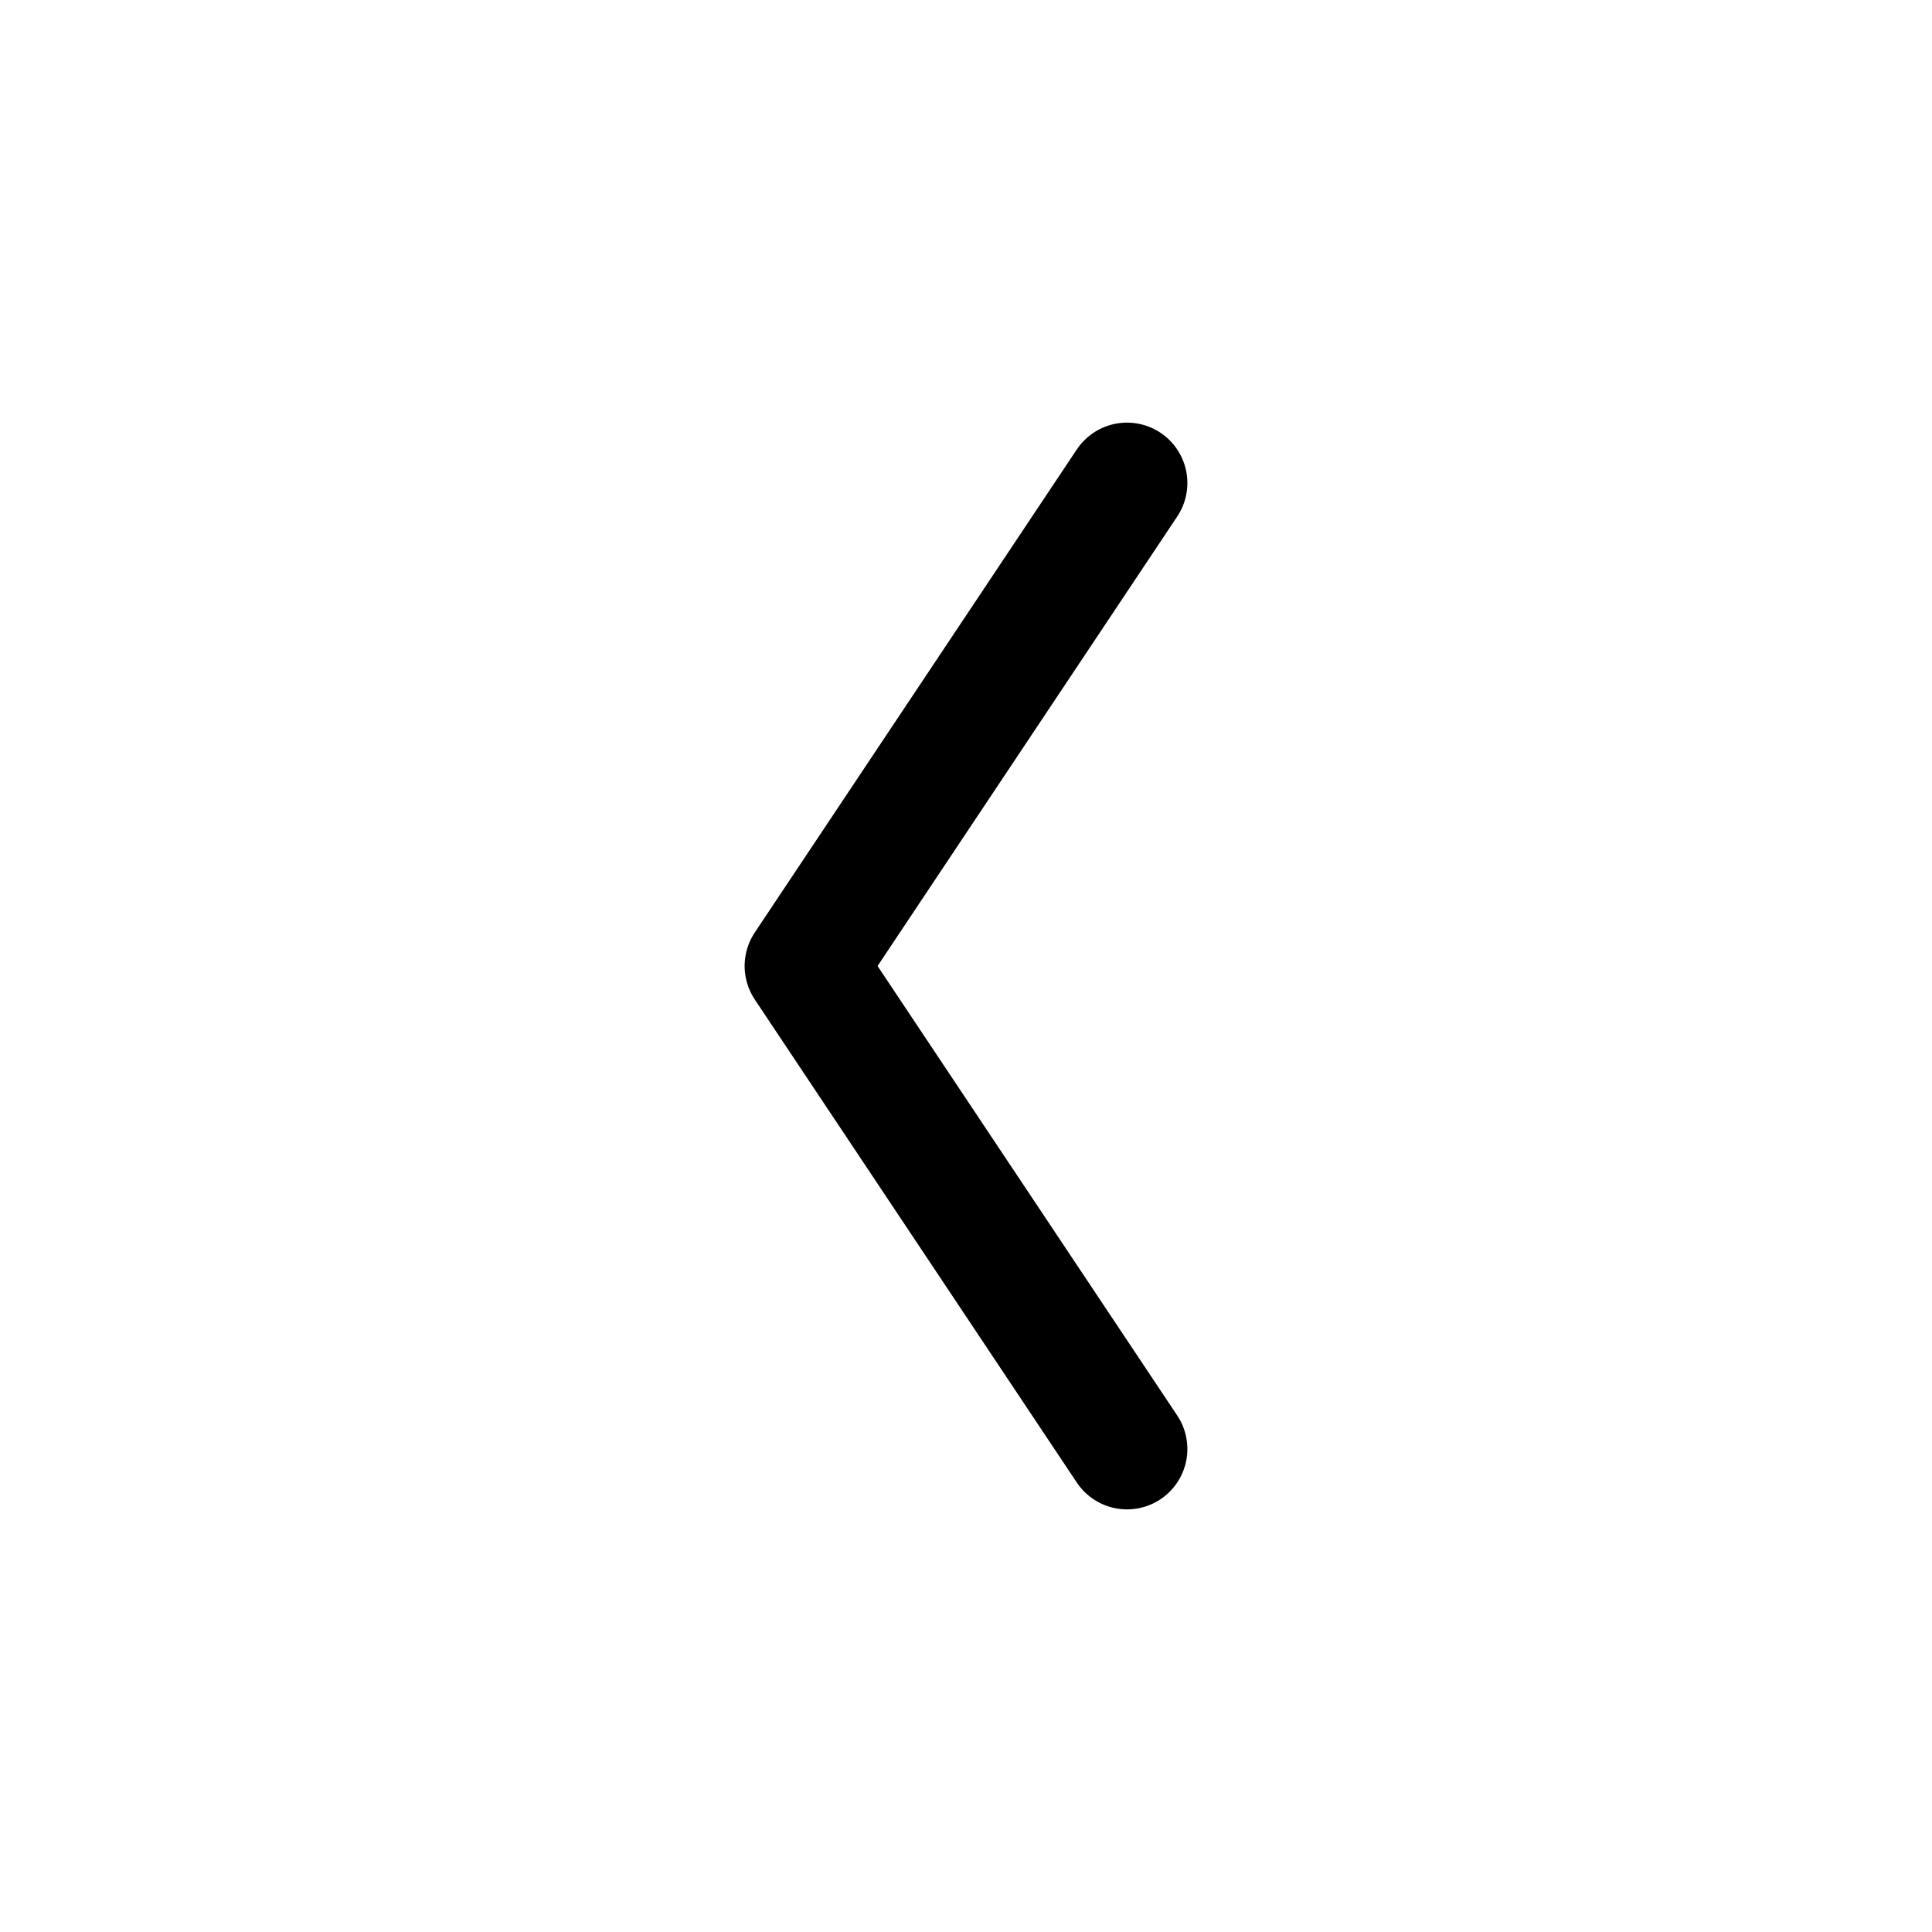
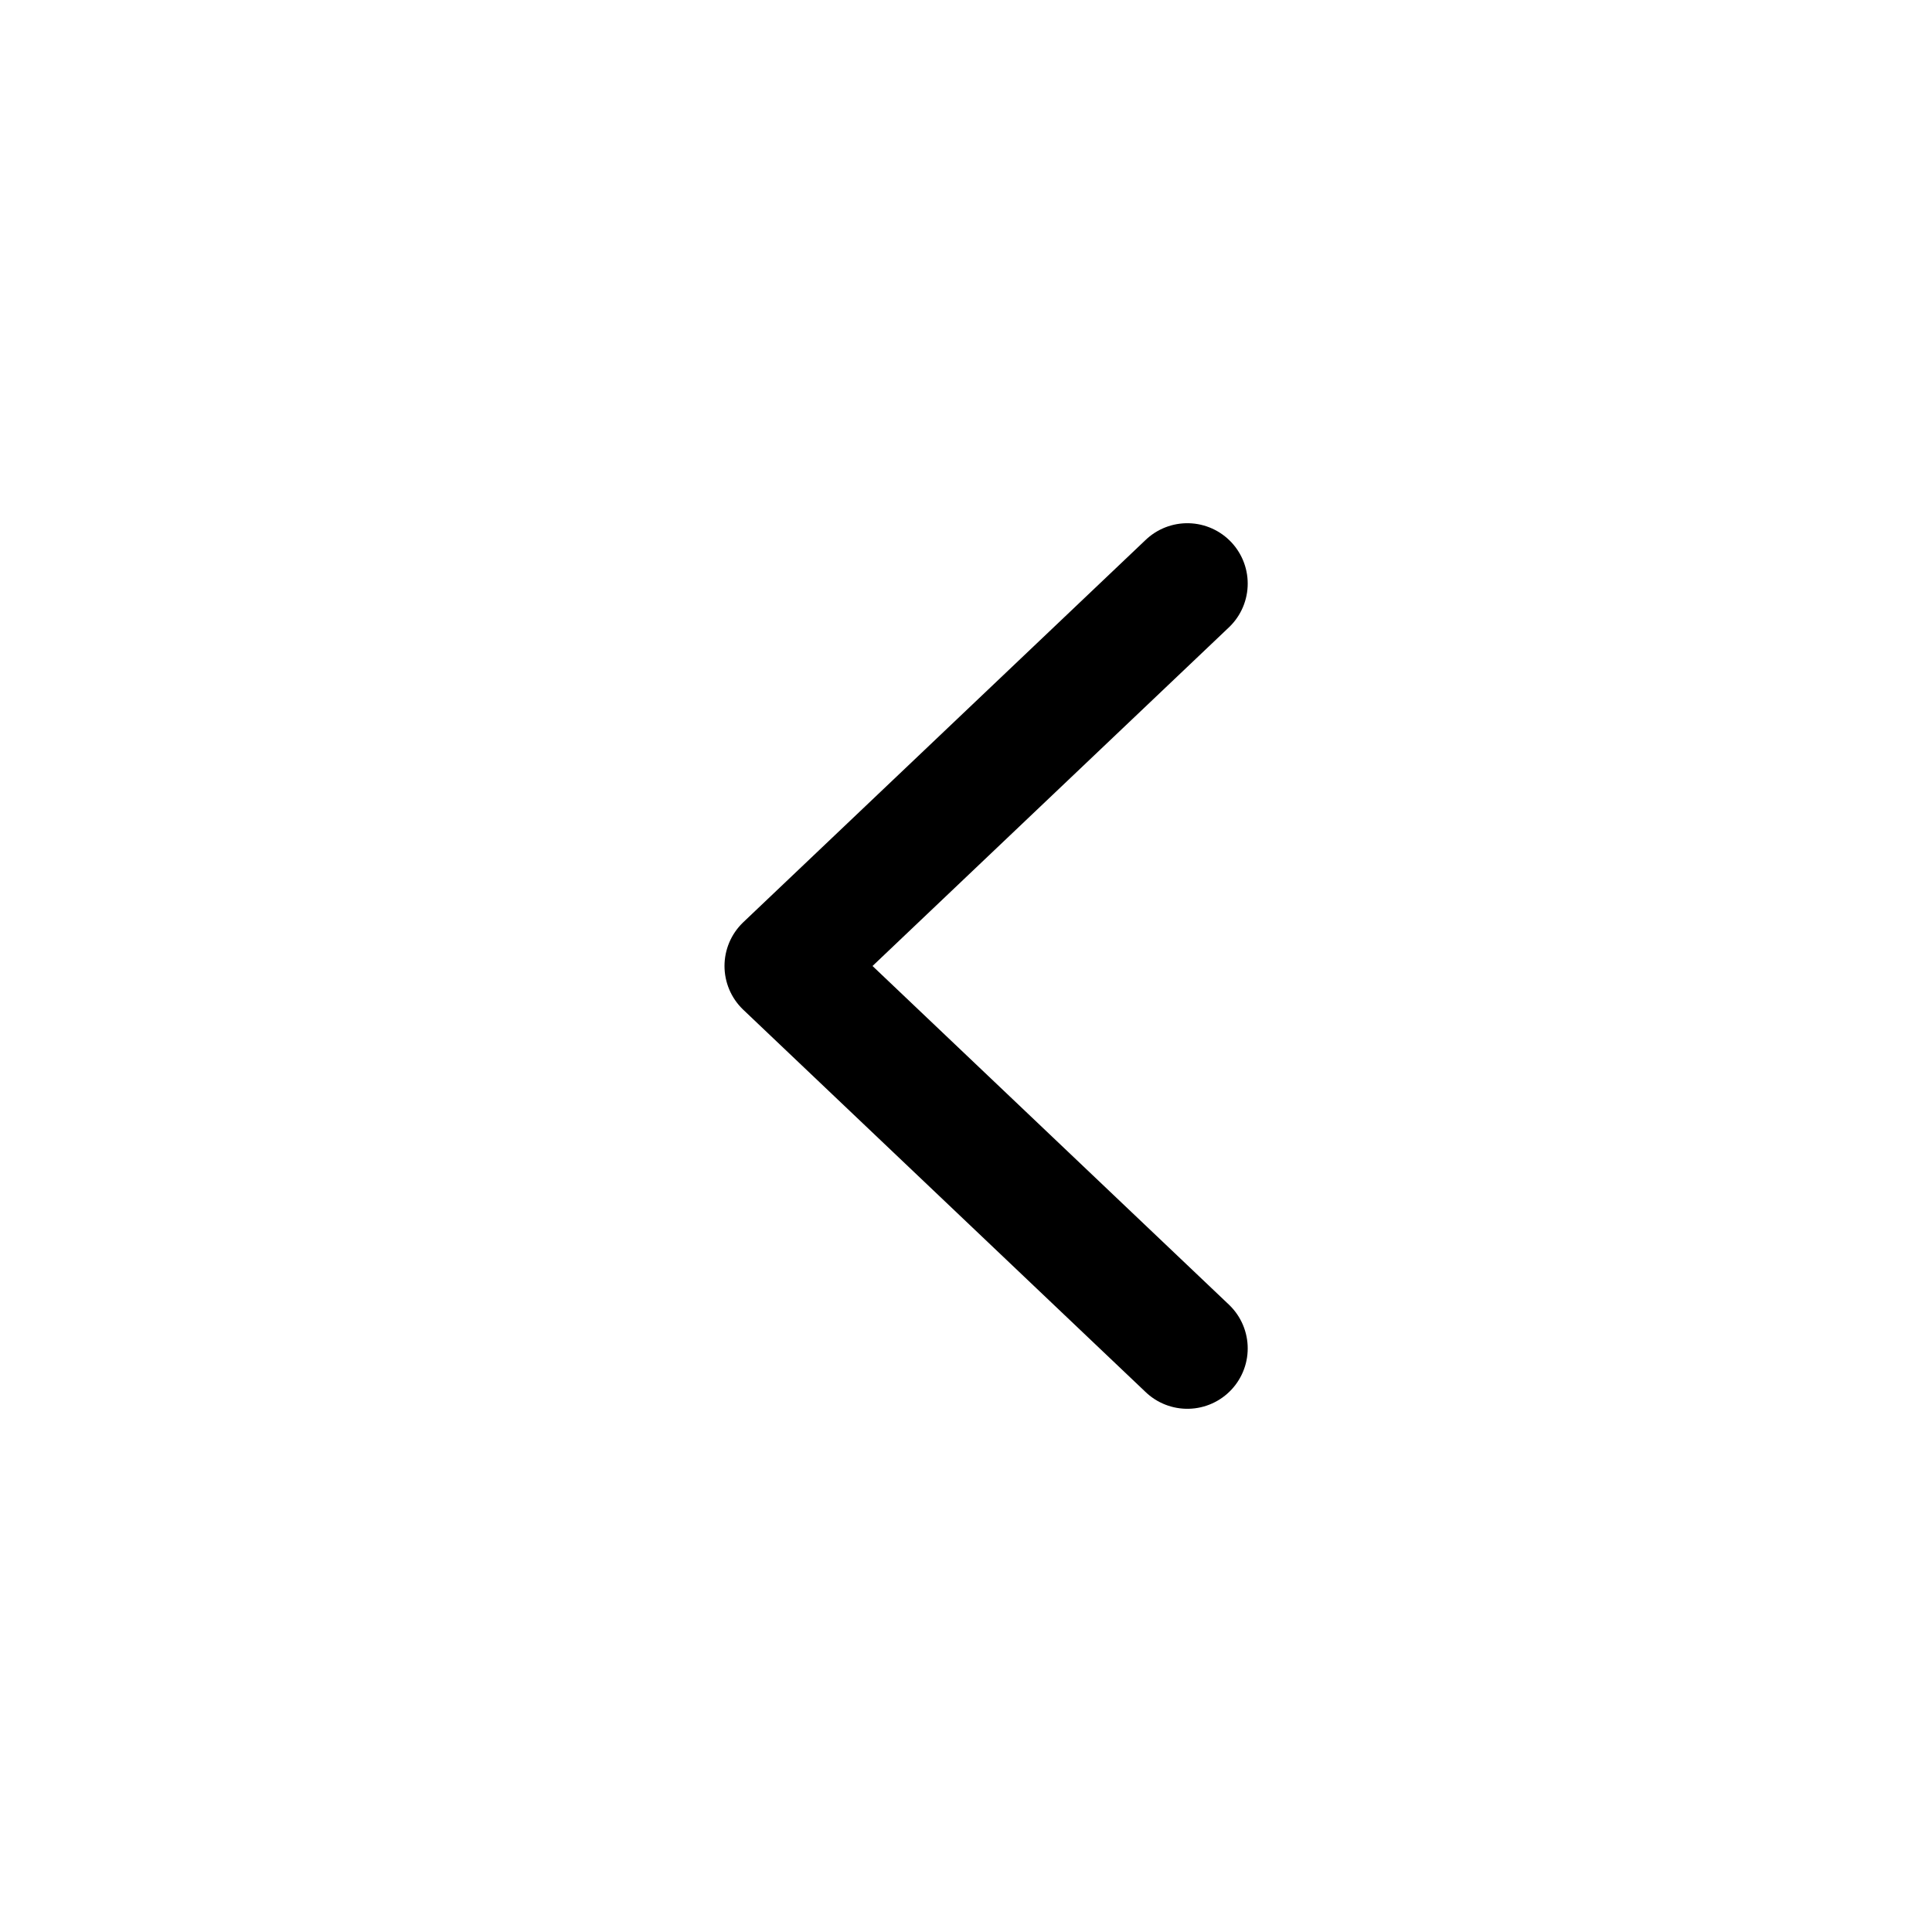
- <svg xmlns="http://www.w3.org/2000/svg" viewBox="0 0 24 24" width="16" height="16" fill="currentColor">
-   <path d="M14 6l-4 6 4 6" stroke="currentColor" stroke-width="1.5" fill="none" stroke-linecap="round" stroke-linejoin="round" />
+ <svg xmlns="http://www.w3.org/2000/svg" viewBox="0 0 16 16" width="16" height="16" fill="none">
+   <path d="M9.833 4.833L6.5 8L9.833 11.167" stroke="currentColor" stroke-width="1" stroke-linecap="round" stroke-linejoin="round" />
</svg>
